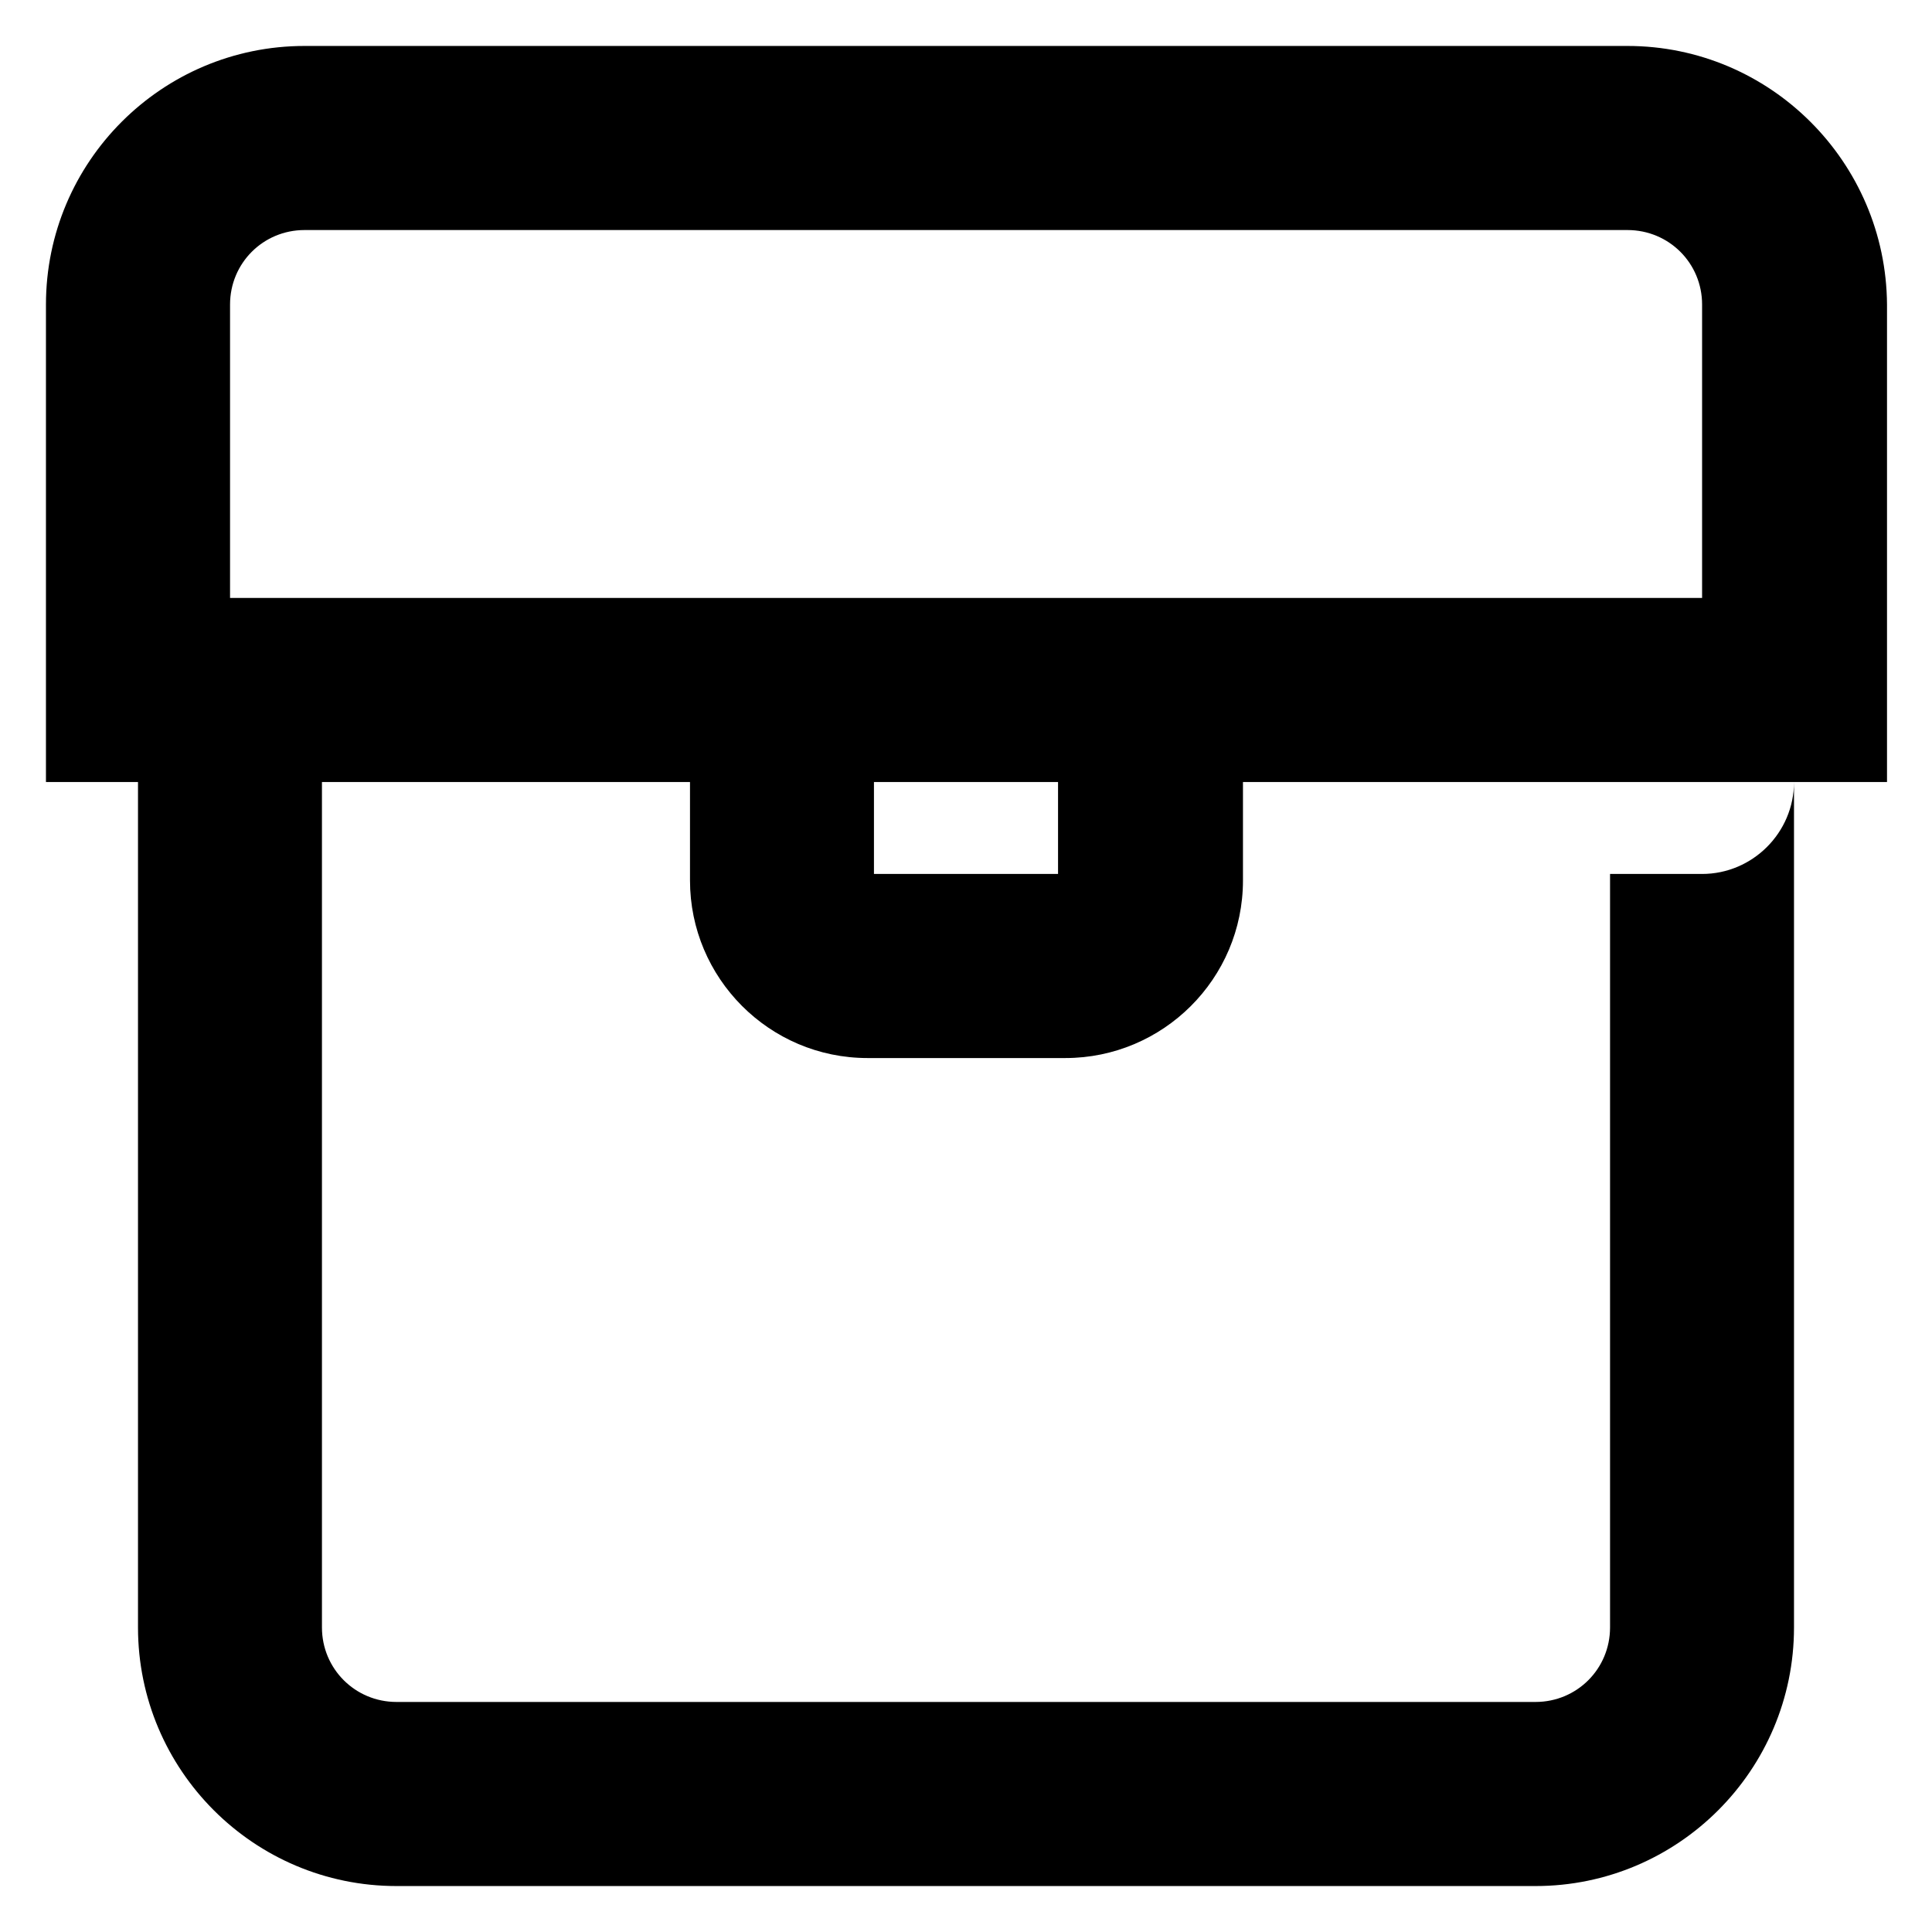
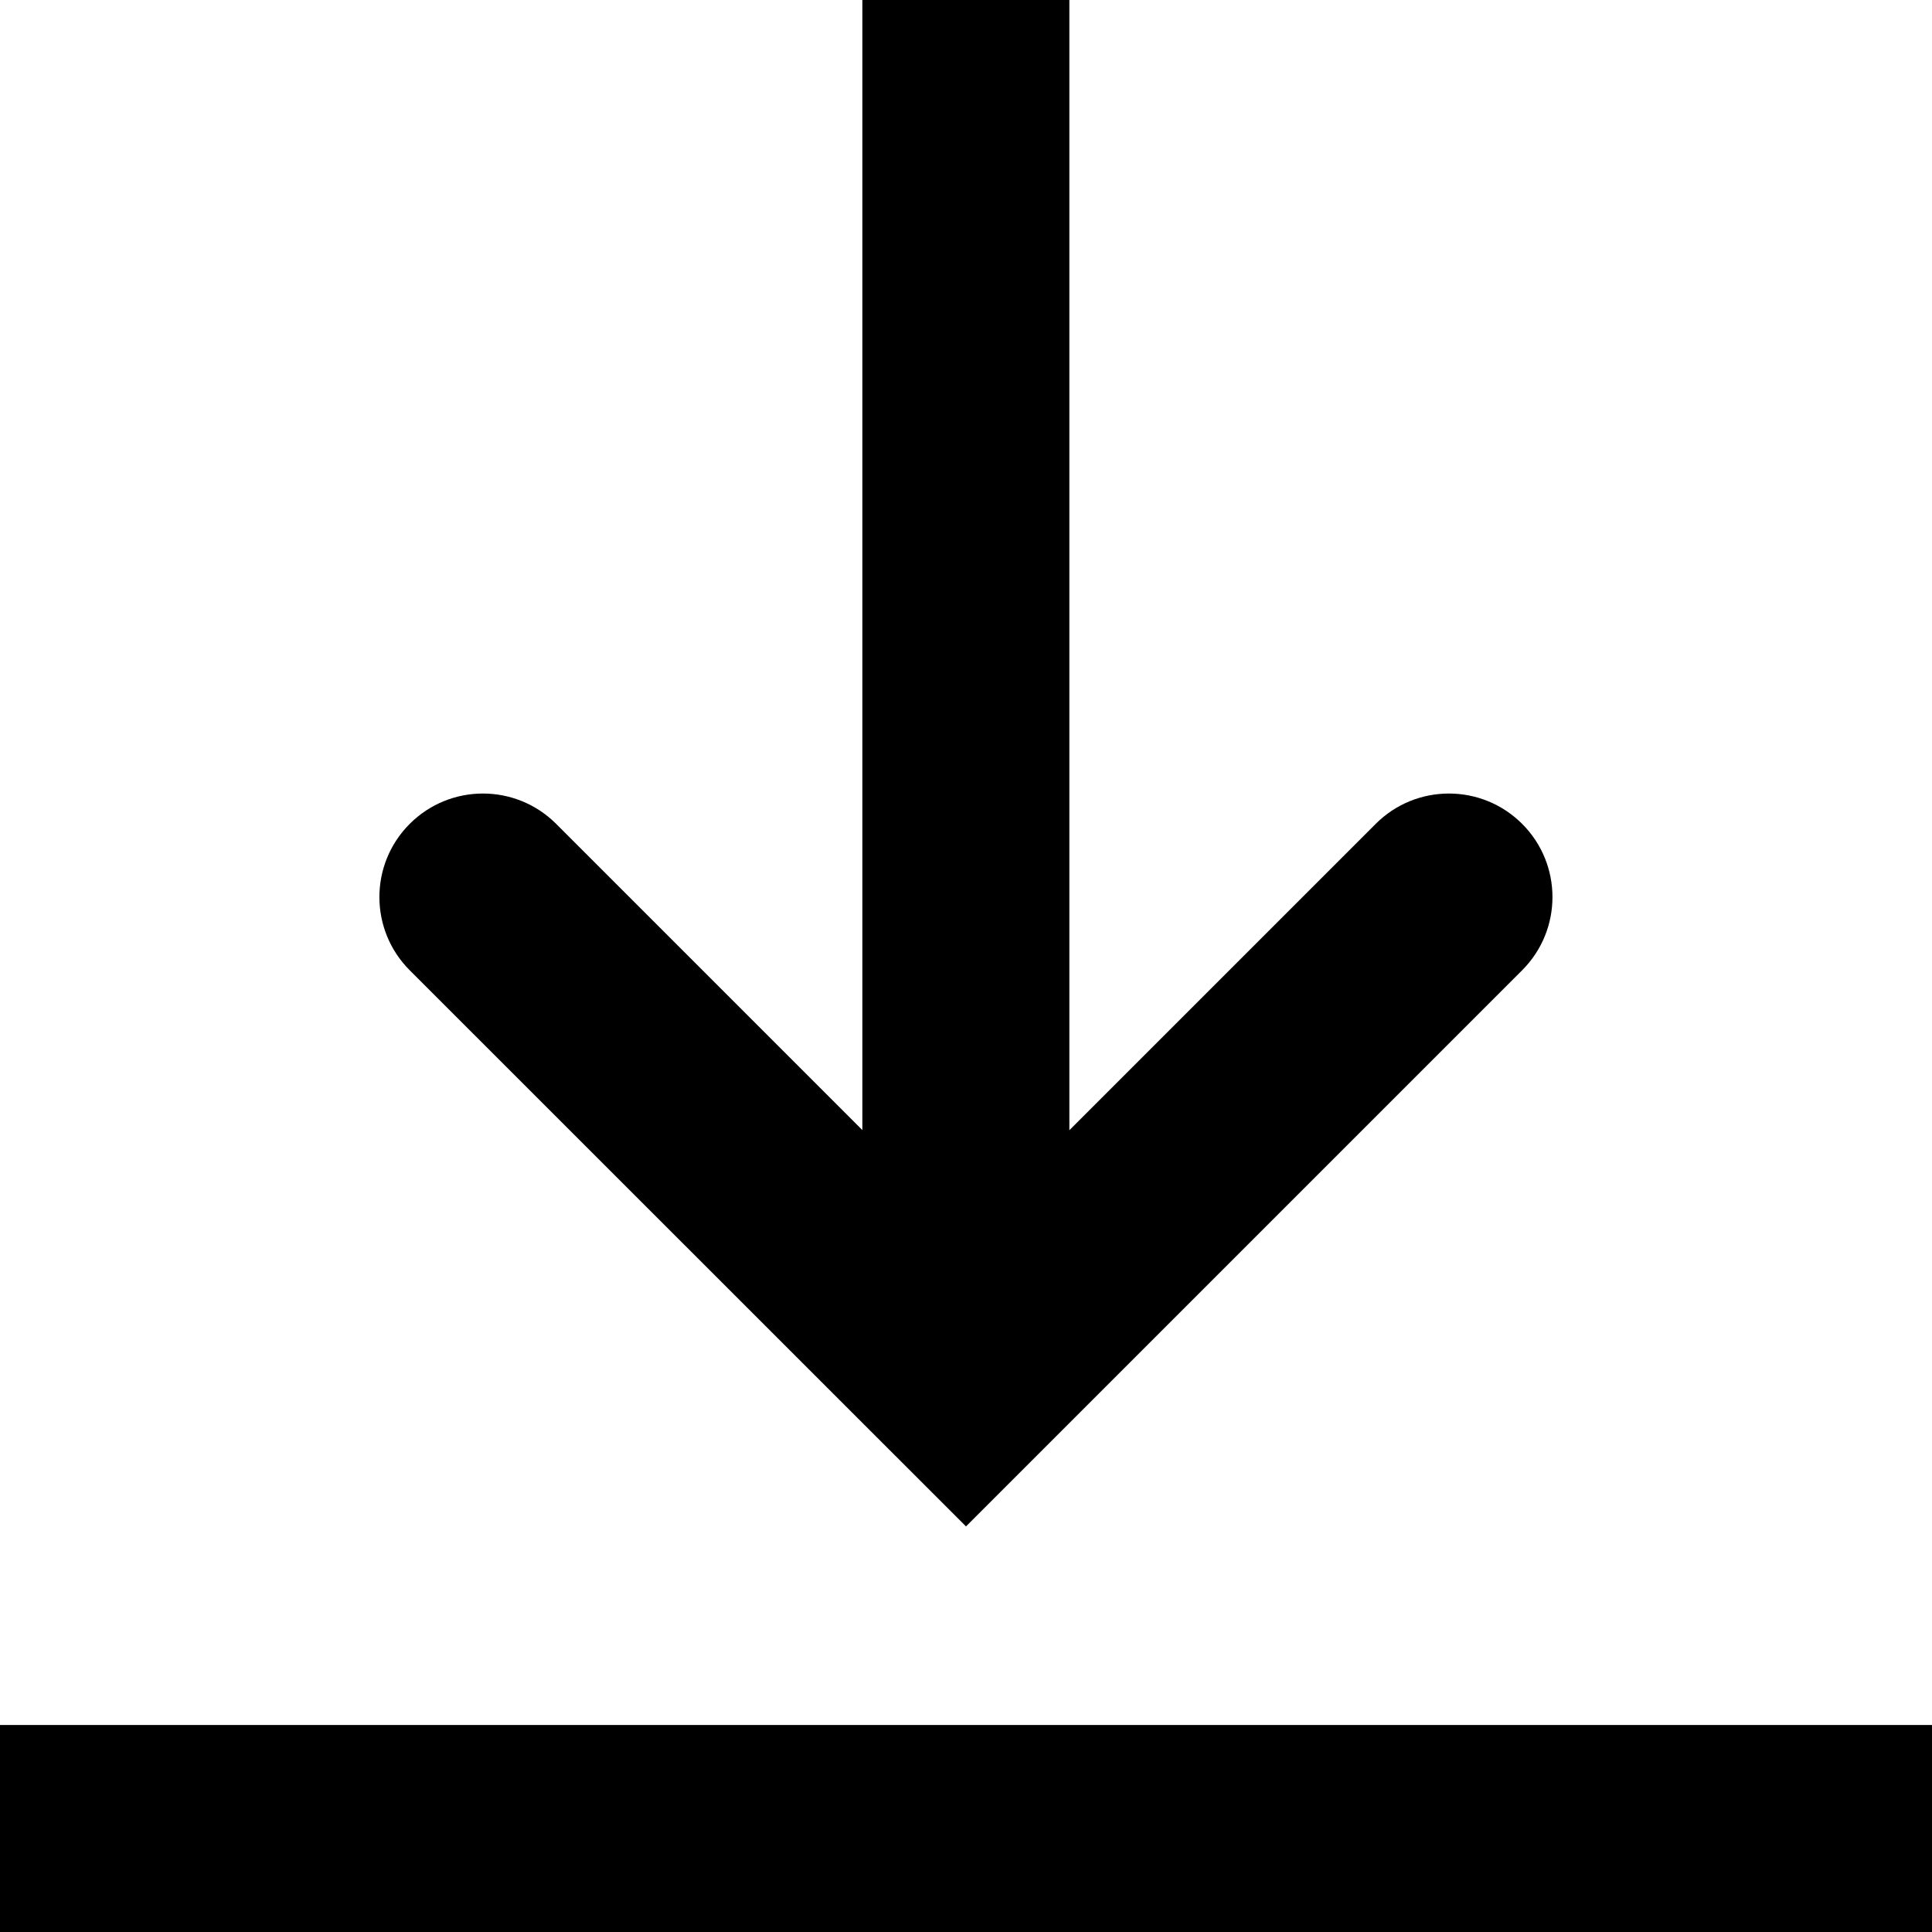
<svg xmlns="http://www.w3.org/2000/svg" width="14" height="14" viewBox="0 0 14 14">
-   <path d="M11.793 0.333H2.207C1.173 0.333 0.333 1.173 0.333 2.207V5.667H1V11.793C1 12.827 1.84 13.667 2.873 13.667H11.127C12.16 13.667 13 12.827 13 11.793V5.667C13 6.033 12.7 6.333 12.334 6.333H11.667V11.793C11.667 12.093 11.427 12.333 11.127 12.333H2.873C2.574 12.333 2.333 12.093 2.333 11.793V5.667H5V6.38C5 7.087 5.574 7.667 6.287 7.667H7.72C8.427 7.667 9.007 7.093 9.007 6.38V5.667H13.674V2.207C13.667 1.173 12.827 0.333 11.793 0.333ZM7.667 6.333H6.333V5.667H7.667V6.333ZM12.334 4.333H1.667V2.207C1.667 1.907 1.907 1.667 2.207 1.667H11.793C12.094 1.667 12.334 1.907 12.334 2.207V4.333Z" />
+   <path d="M7 11.061L11.03 7.031C11.323 6.738 11.323 6.263 11.03 5.97C10.737 5.677 10.262 5.677 9.969 5.97L7.749 8.19V0H6.249V8.189L4.03 5.97C3.737 5.677 3.262 5.677 2.969 5.97C2.676 6.263 2.676 6.738 2.969 7.031L7 11.061ZM0 12.5V14H14V12.5H0Z" />
</svg>
